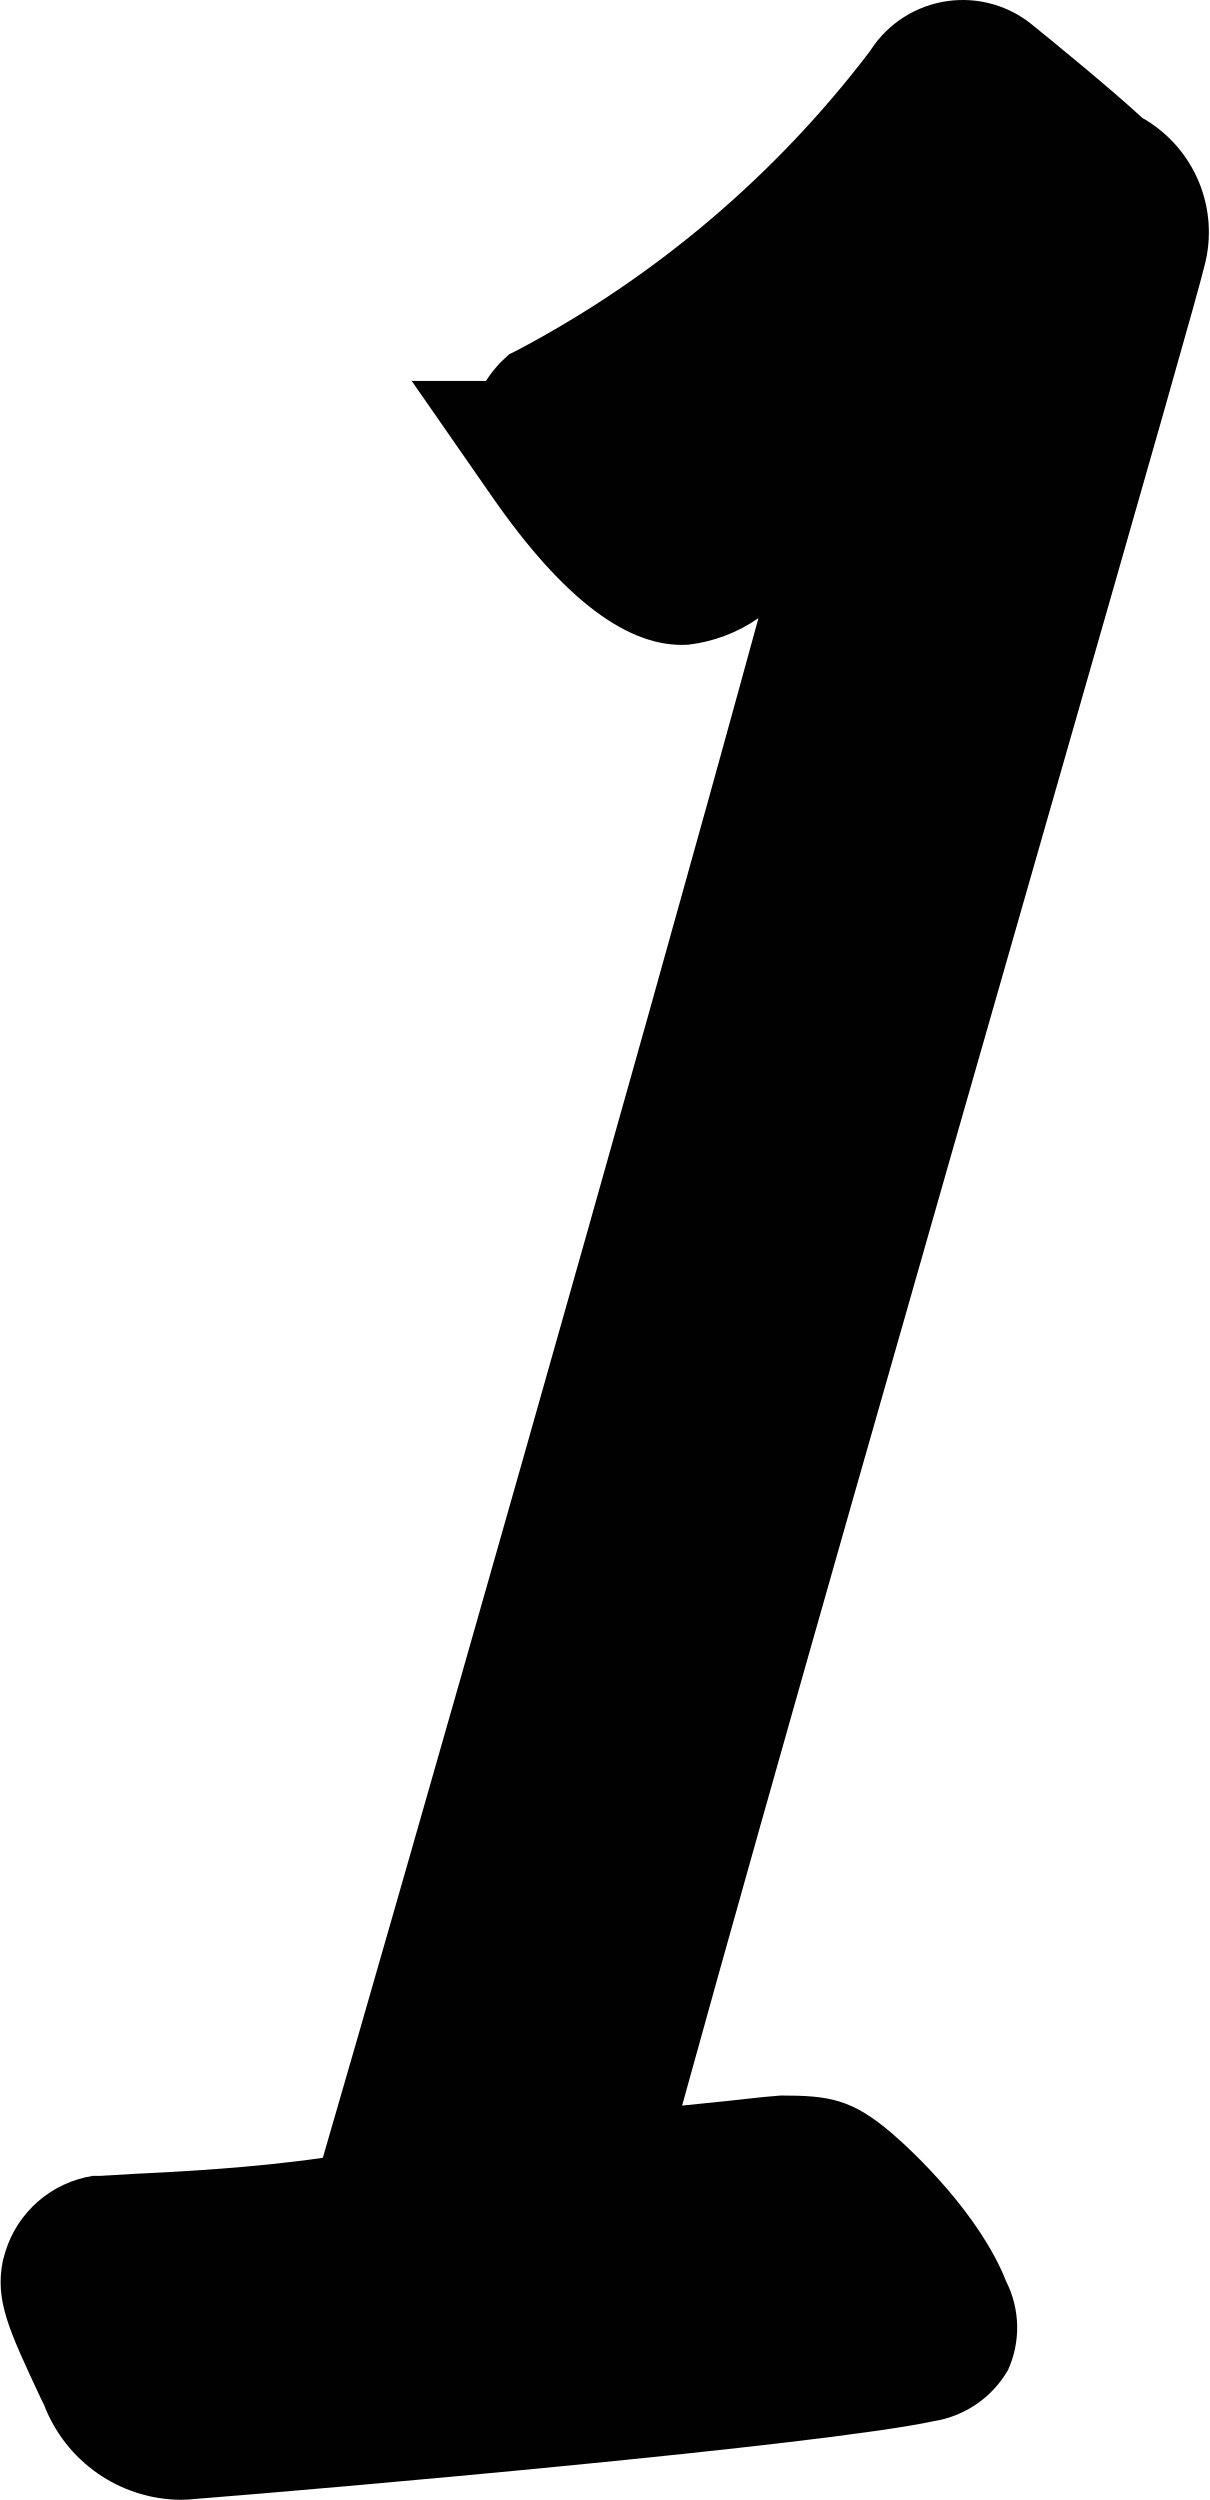
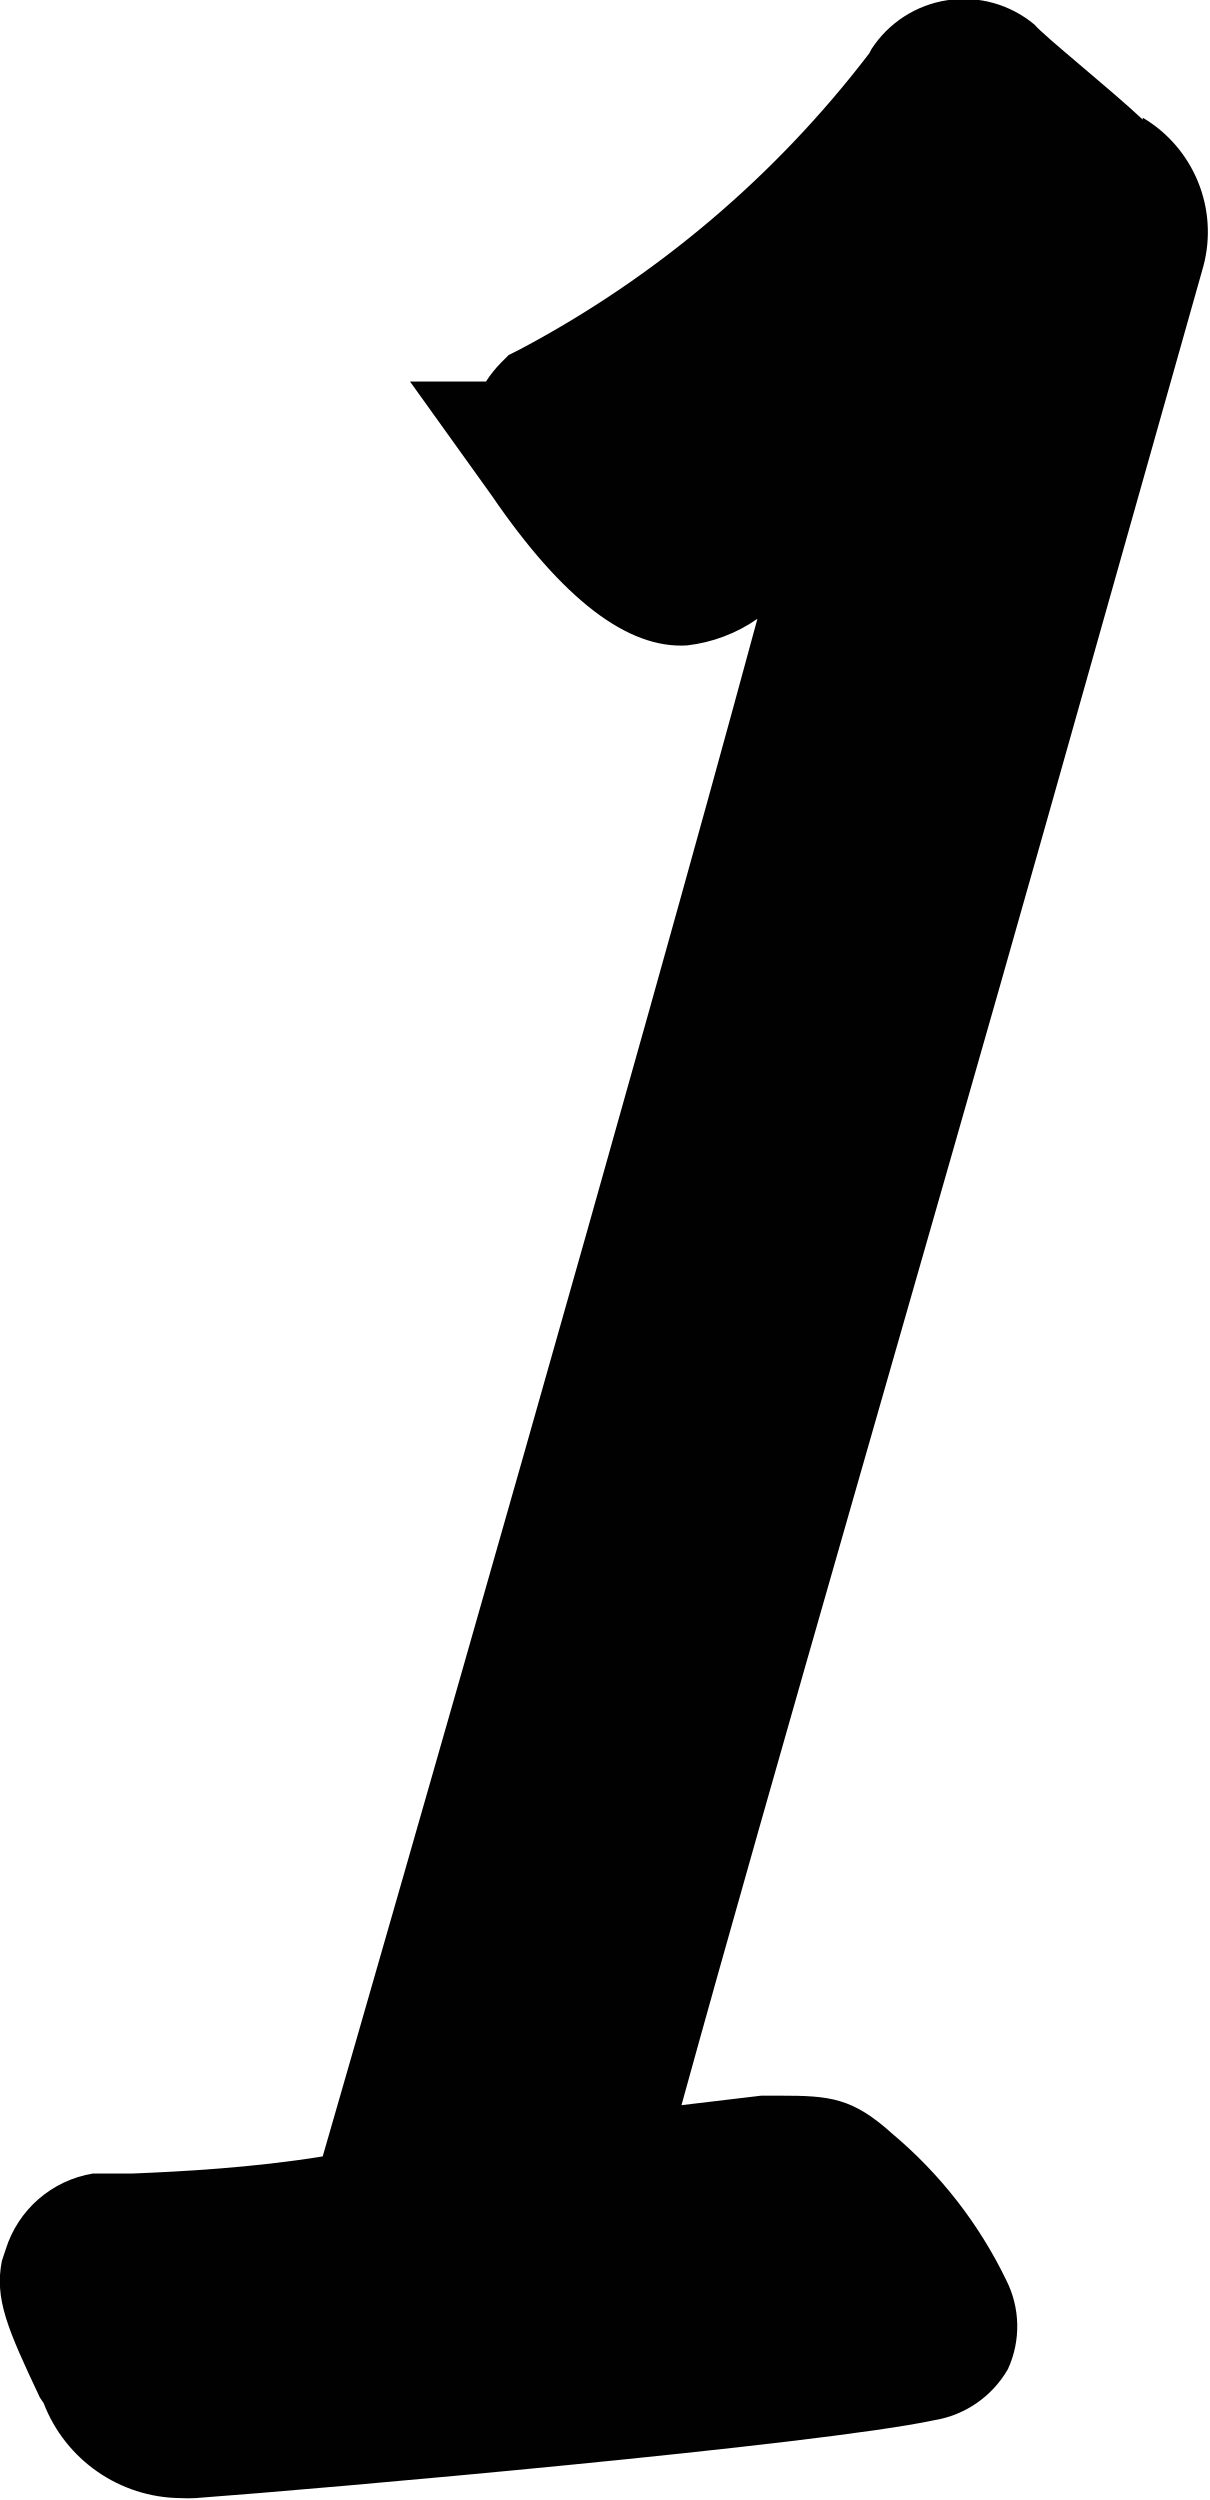
- <svg xmlns="http://www.w3.org/2000/svg" viewBox="0 0 63.68 131.65">
-   <defs>
-     <style>.cls-1{fill:#010101;}</style>
-   </defs>
-   <path class="cls-1" d="M180.83,120.2c-1.72-1.6-5.18-4.41-5.75-4.87a5.78,5.78,0,0,0-8.6,1.23l-.09.13A56.43,56.43,0,0,1,148,132.31l-.57.29L147,133a6.28,6.28,0,0,0-.79,1h-3.91l4.25,6.12q5.61,8.07,10.31,7.77a8.1,8.1,0,0,0,3.7-1.4c-6.37,23.33-19,67.56-22.94,81.08-3.66.53-7.52.73-10,.85l-1.7.1-.4,0a5.76,5.76,0,0,0-4.62,4l-.13.47c-.42,2.1.3,3.61,2,7.25l.17.34a7.77,7.77,0,0,0,7.19,5,7.12,7.12,0,0,0,.83-.05c6.76-.53,32.76-2.8,38.83-4.09a5.52,5.52,0,0,0,3.91-2.69,5.4,5.4,0,0,0-.1-4.68c-1.39-3.53-4.87-6.81-6-7.78-2.12-1.81-3.29-2-5.86-2l-.93.08c-1,.11-2.32.26-4.27.45,4.59-16.64,12.95-45.81,19.15-67.46,5.71-19.92,8-27.95,8.35-29.39a6.92,6.92,0,0,0-3.23-7.8" transform="translate(-120.62 -113.94)" />
+ <svg xmlns="http://www.w3.org/2000/svg" viewBox="0 0 63.7 131.7">
+   <path d="M60.2 6.3c-1.7-1.6-5.2-4.4-5.7-5a5.8 5.8 0 00-8.6 1.3l-.1.2a56.4 56.4 0 01-18.4 15.6l-.6.3-.4.4a6.3 6.3 0 00-.8 1h-4l4.3 6q5.6 8.2 10.3 7.9a8.1 8.1 0 003.7-1.4c-6.3 23.3-19 67.5-22.9 81-3.7.6-7.5.8-10 .9H4.9a5.8 5.8 0 00-4.6 4l-.2.6c-.4 2 .3 3.6 2 7.2l.2.3a7.8 7.8 0 007.2 5 7.1 7.1 0 00.8 0c6.8-.5 32.8-2.8 38.9-4.1a5.5 5.5 0 003.9-2.7 5.4 5.4 0 00-.1-4.7 23.3 23.3 0 00-6-7.7c-2.1-1.9-3.3-2-5.9-2h-1l-4.2.5C40.5 94.2 49 65 55.1 43.4L63.4 14a7 7 0 00-3.2-7.8" fill="#010101" />
</svg>
